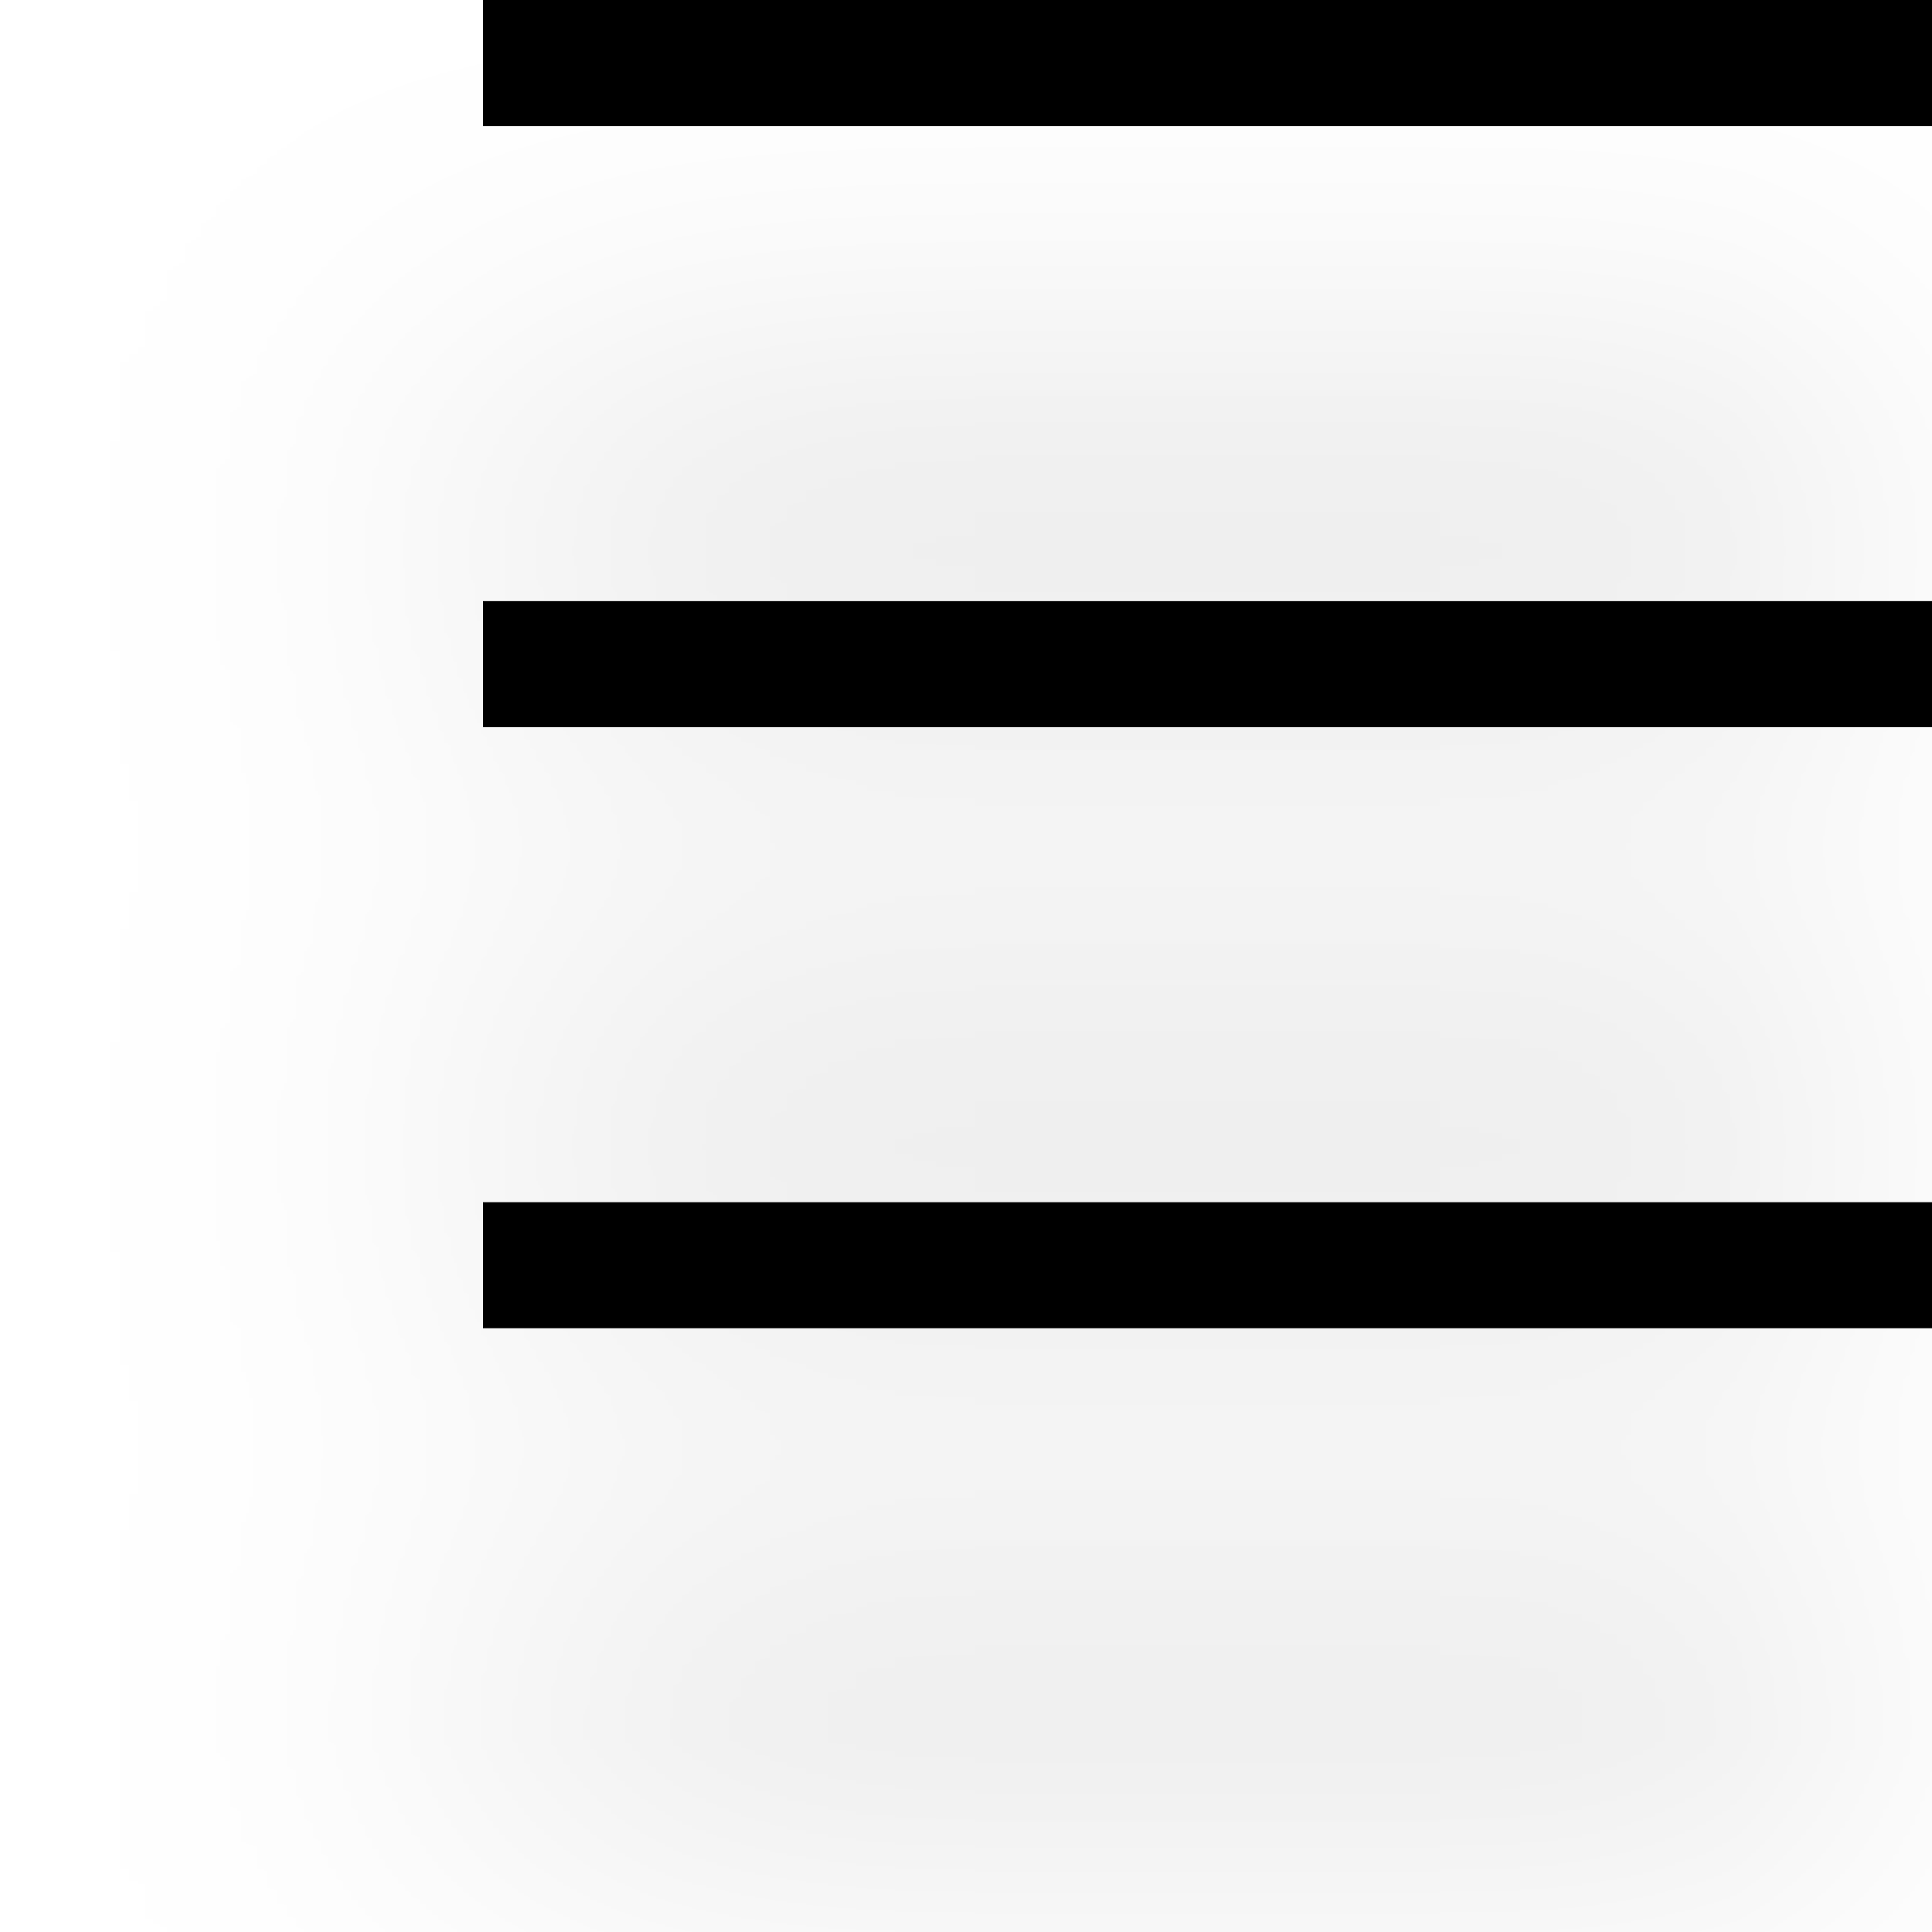
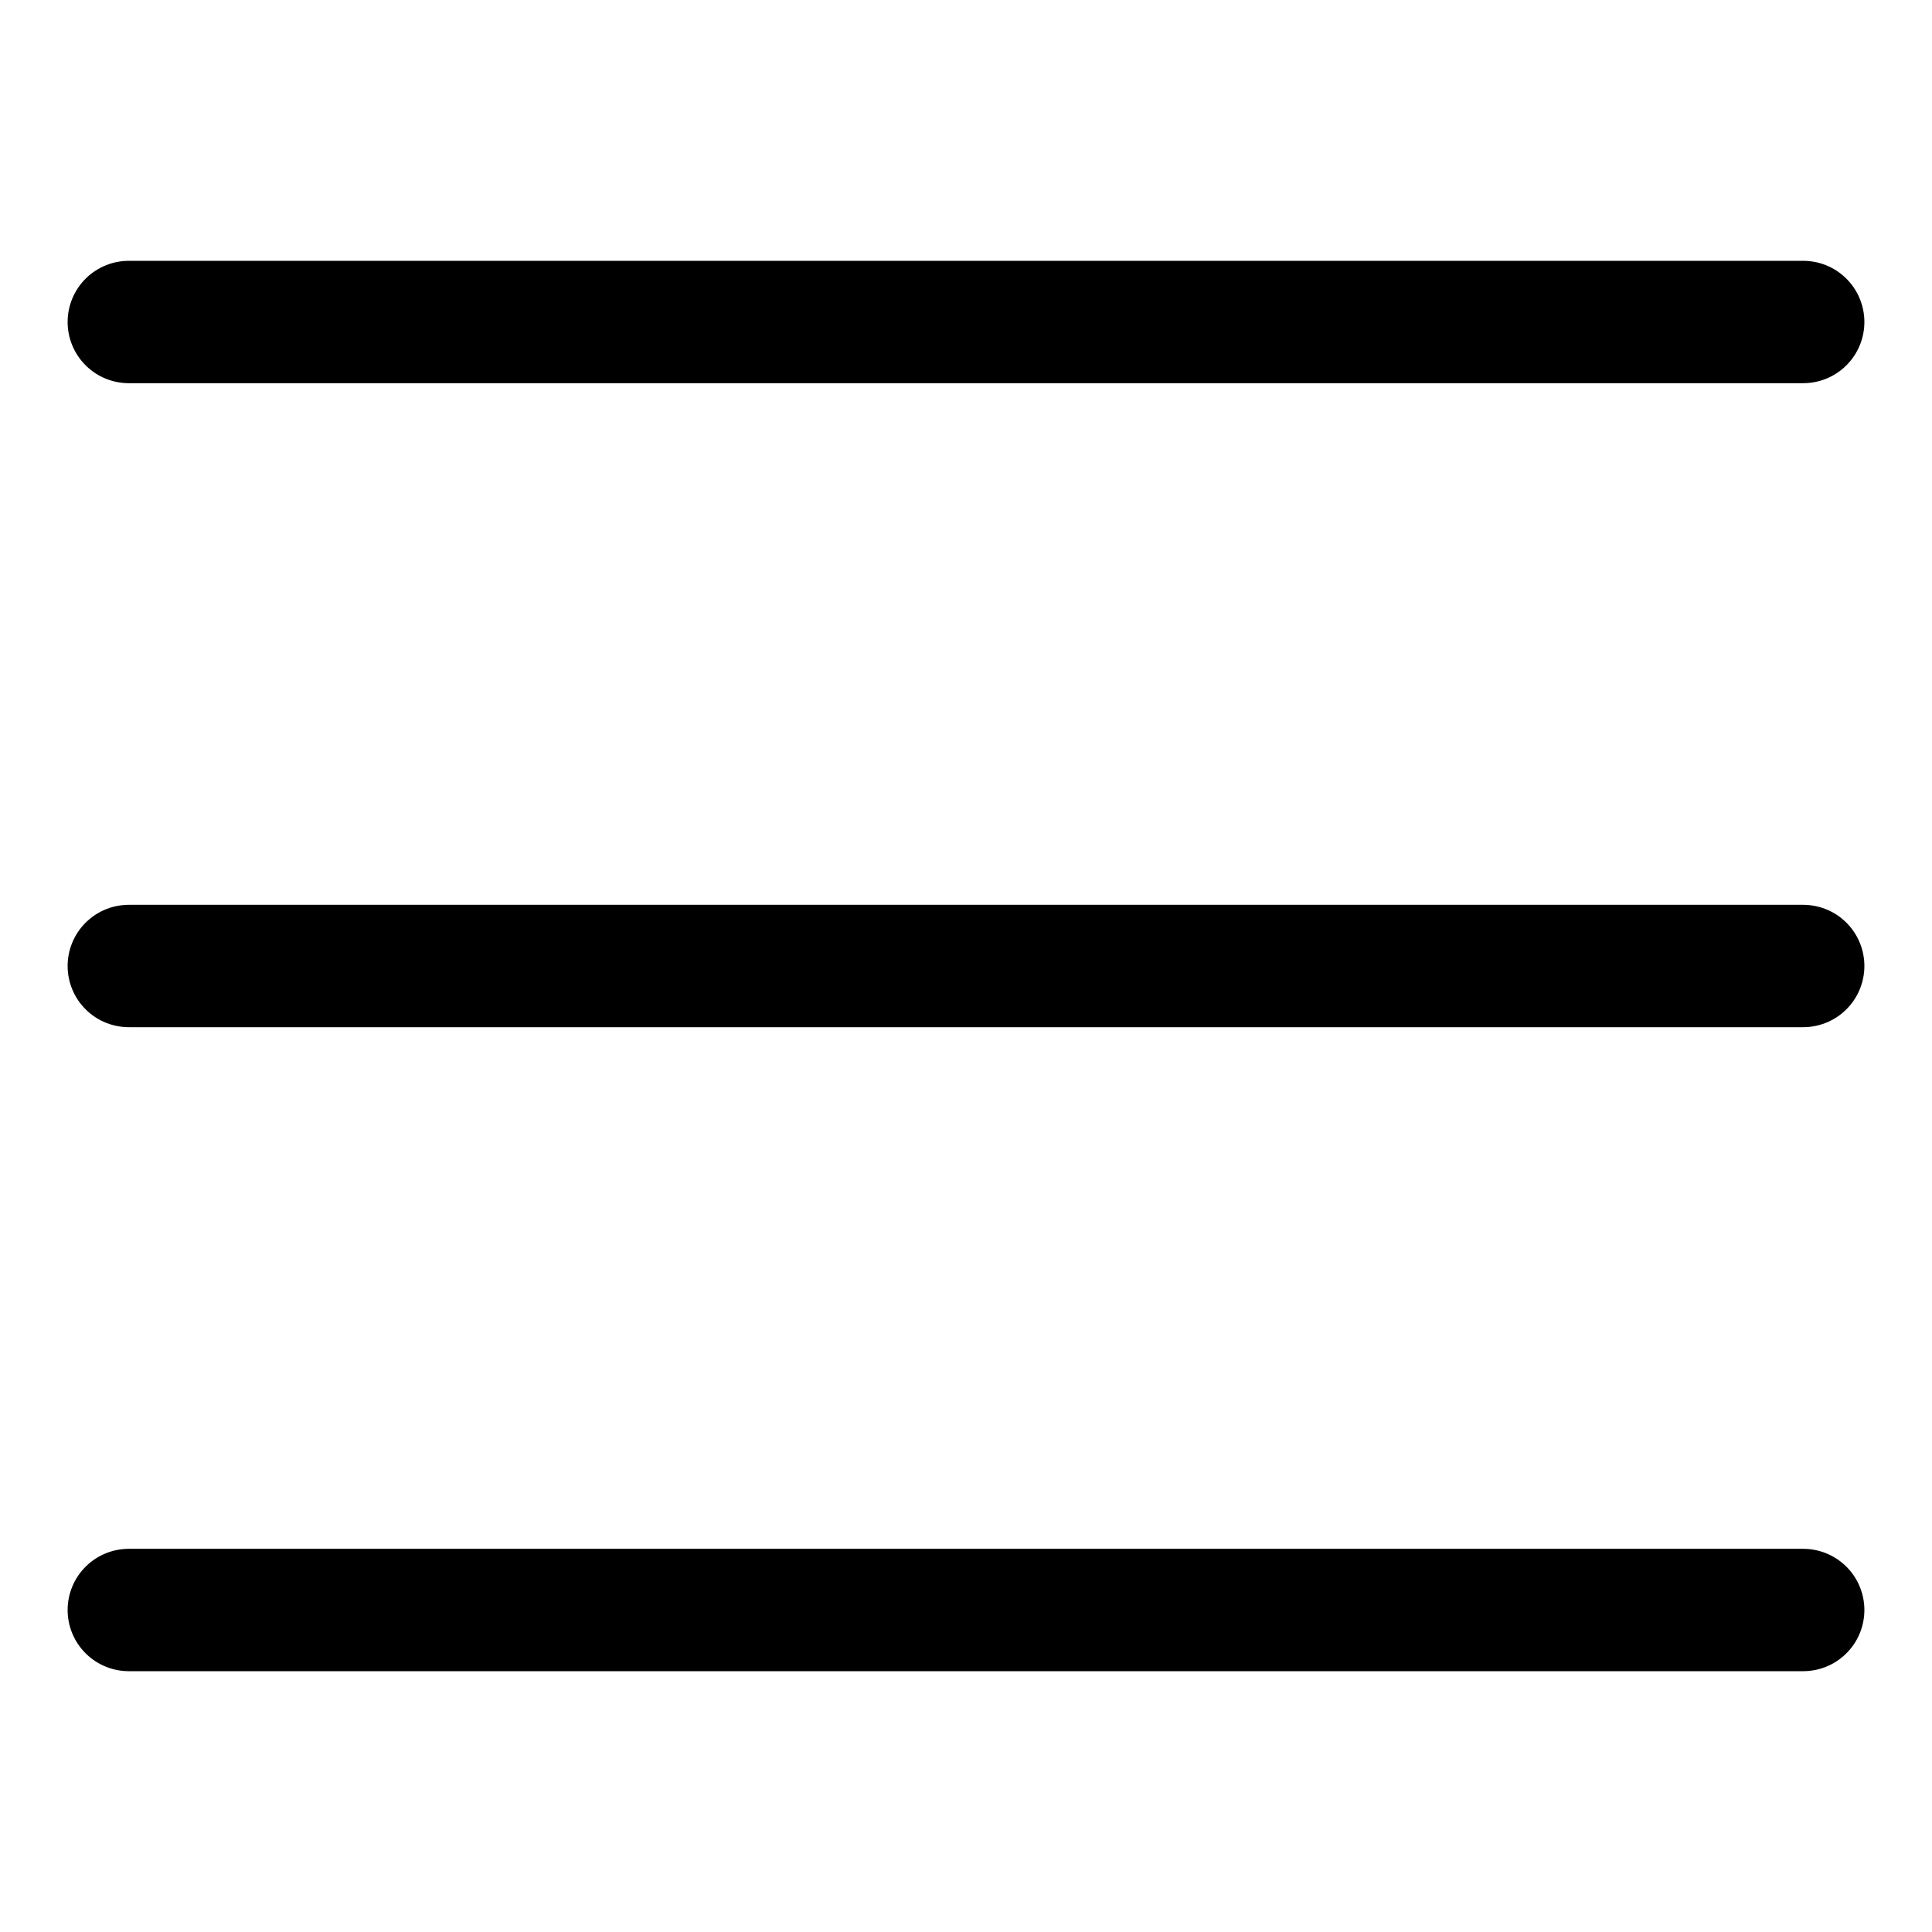
- <svg xmlns="http://www.w3.org/2000/svg" width="16" height="16" viewBox="0 0 16 16" fill="none">
-   <g filter="url(#filter0_d_133_275)">
-     <path d="M4 11V9.956H16V11H4ZM4 6.022V4.978H16V6.022H4ZM4 1.044V0H16V1.044H4Z" fill="currentColor" />
-   </g>
-   <defs>
-     <filter id="filter0_d_133_275" x="0" y="0" width="16" height="16" filterUnits="userSpaceOnUse" color-interpolation-filters="sRGB">
-       <feFlood flood-opacity="0" result="BackgroundImageFix" />
-       <feColorMatrix in="SourceAlpha" type="matrix" values="0 0 0 0 0 0 0 0 0 0 0 0 0 0 0 0 0 0 127 0" result="hardAlpha" />
-       <feOffset dy="4" />
-       <feGaussianBlur stdDeviation="2" />
-       <feComposite in2="hardAlpha" operator="out" />
-       <feColorMatrix type="matrix" values="0 0 0 0 0 0 0 0 0 0 0 0 0 0 0 0 0 0 0.25 0" />
-       <feBlend mode="normal" in2="BackgroundImageFix" result="effect1_dropShadow_133_275" />
-       <feBlend mode="normal" in="SourceGraphic" in2="effect1_dropShadow_133_275" result="shape" />
-     </filter>
-   </defs>
+ <svg xmlns="http://www.w3.org/2000/svg" width="30" height="30" viewBox="0 0 30 30" fill="none">
+   <path d="M2 5H28M2 15H28M2 25H28" stroke="currentColor" stroke-width="1.9" stroke-linecap="round" />
</svg>
